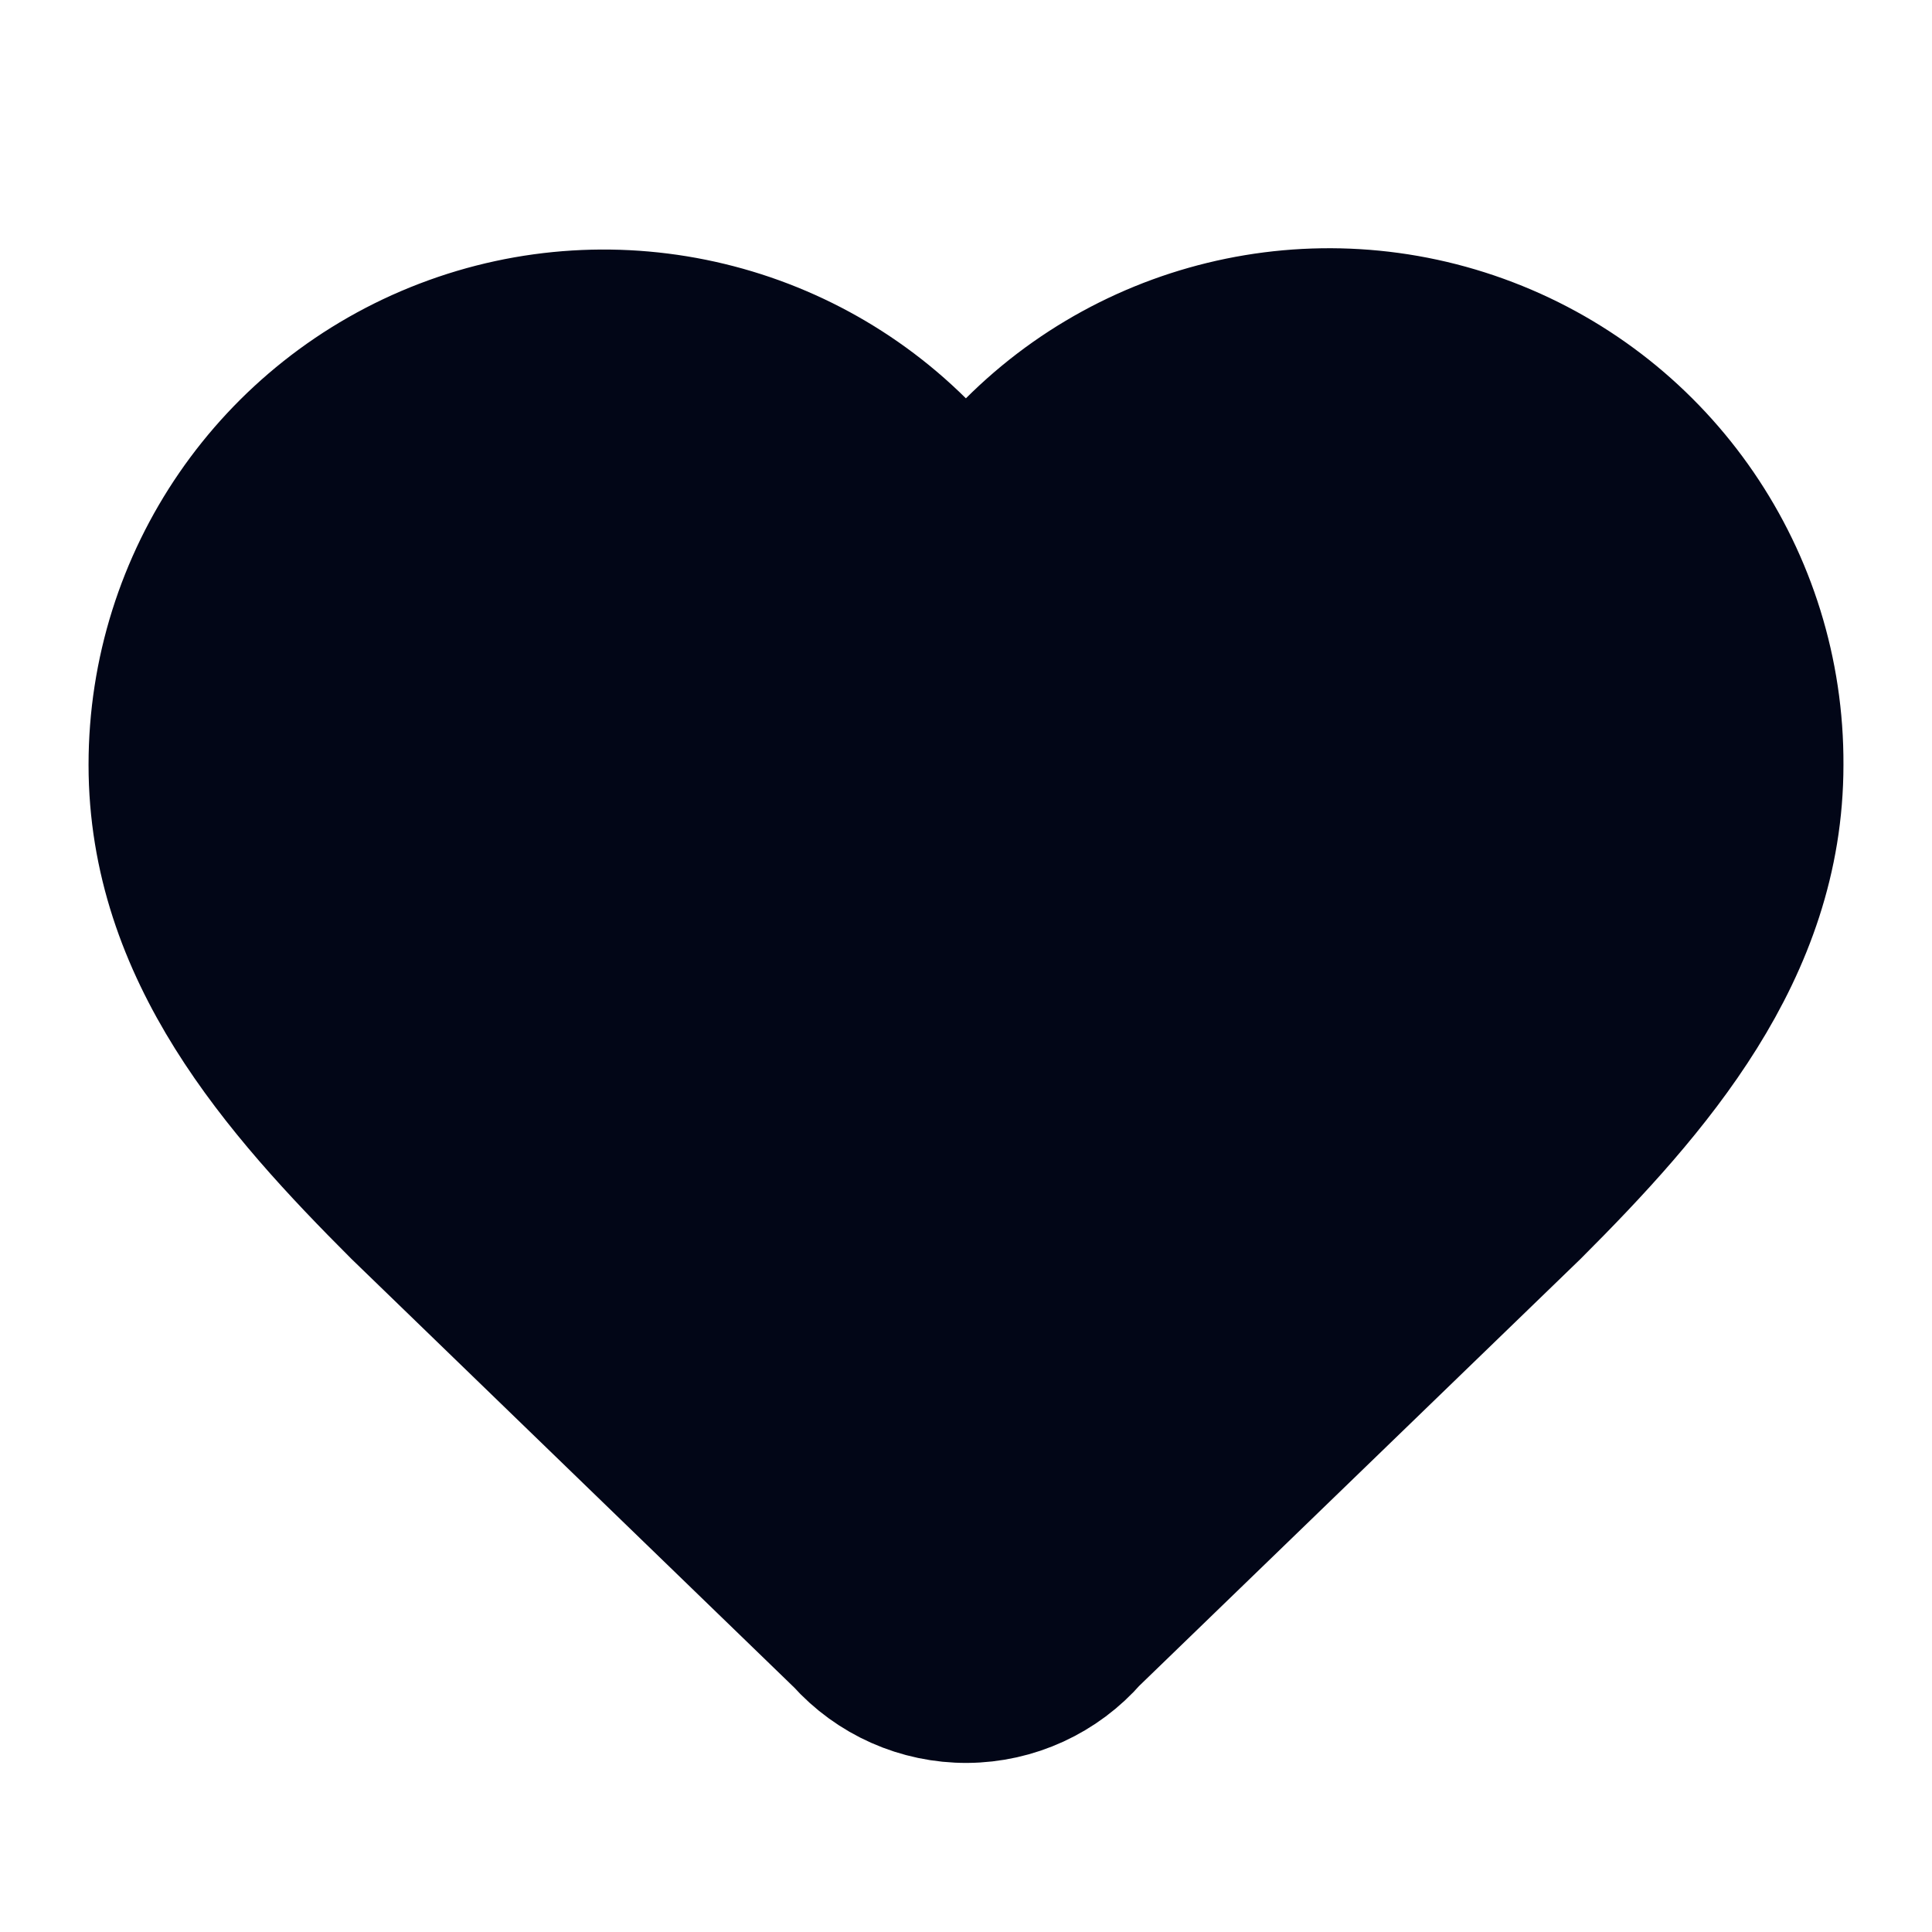
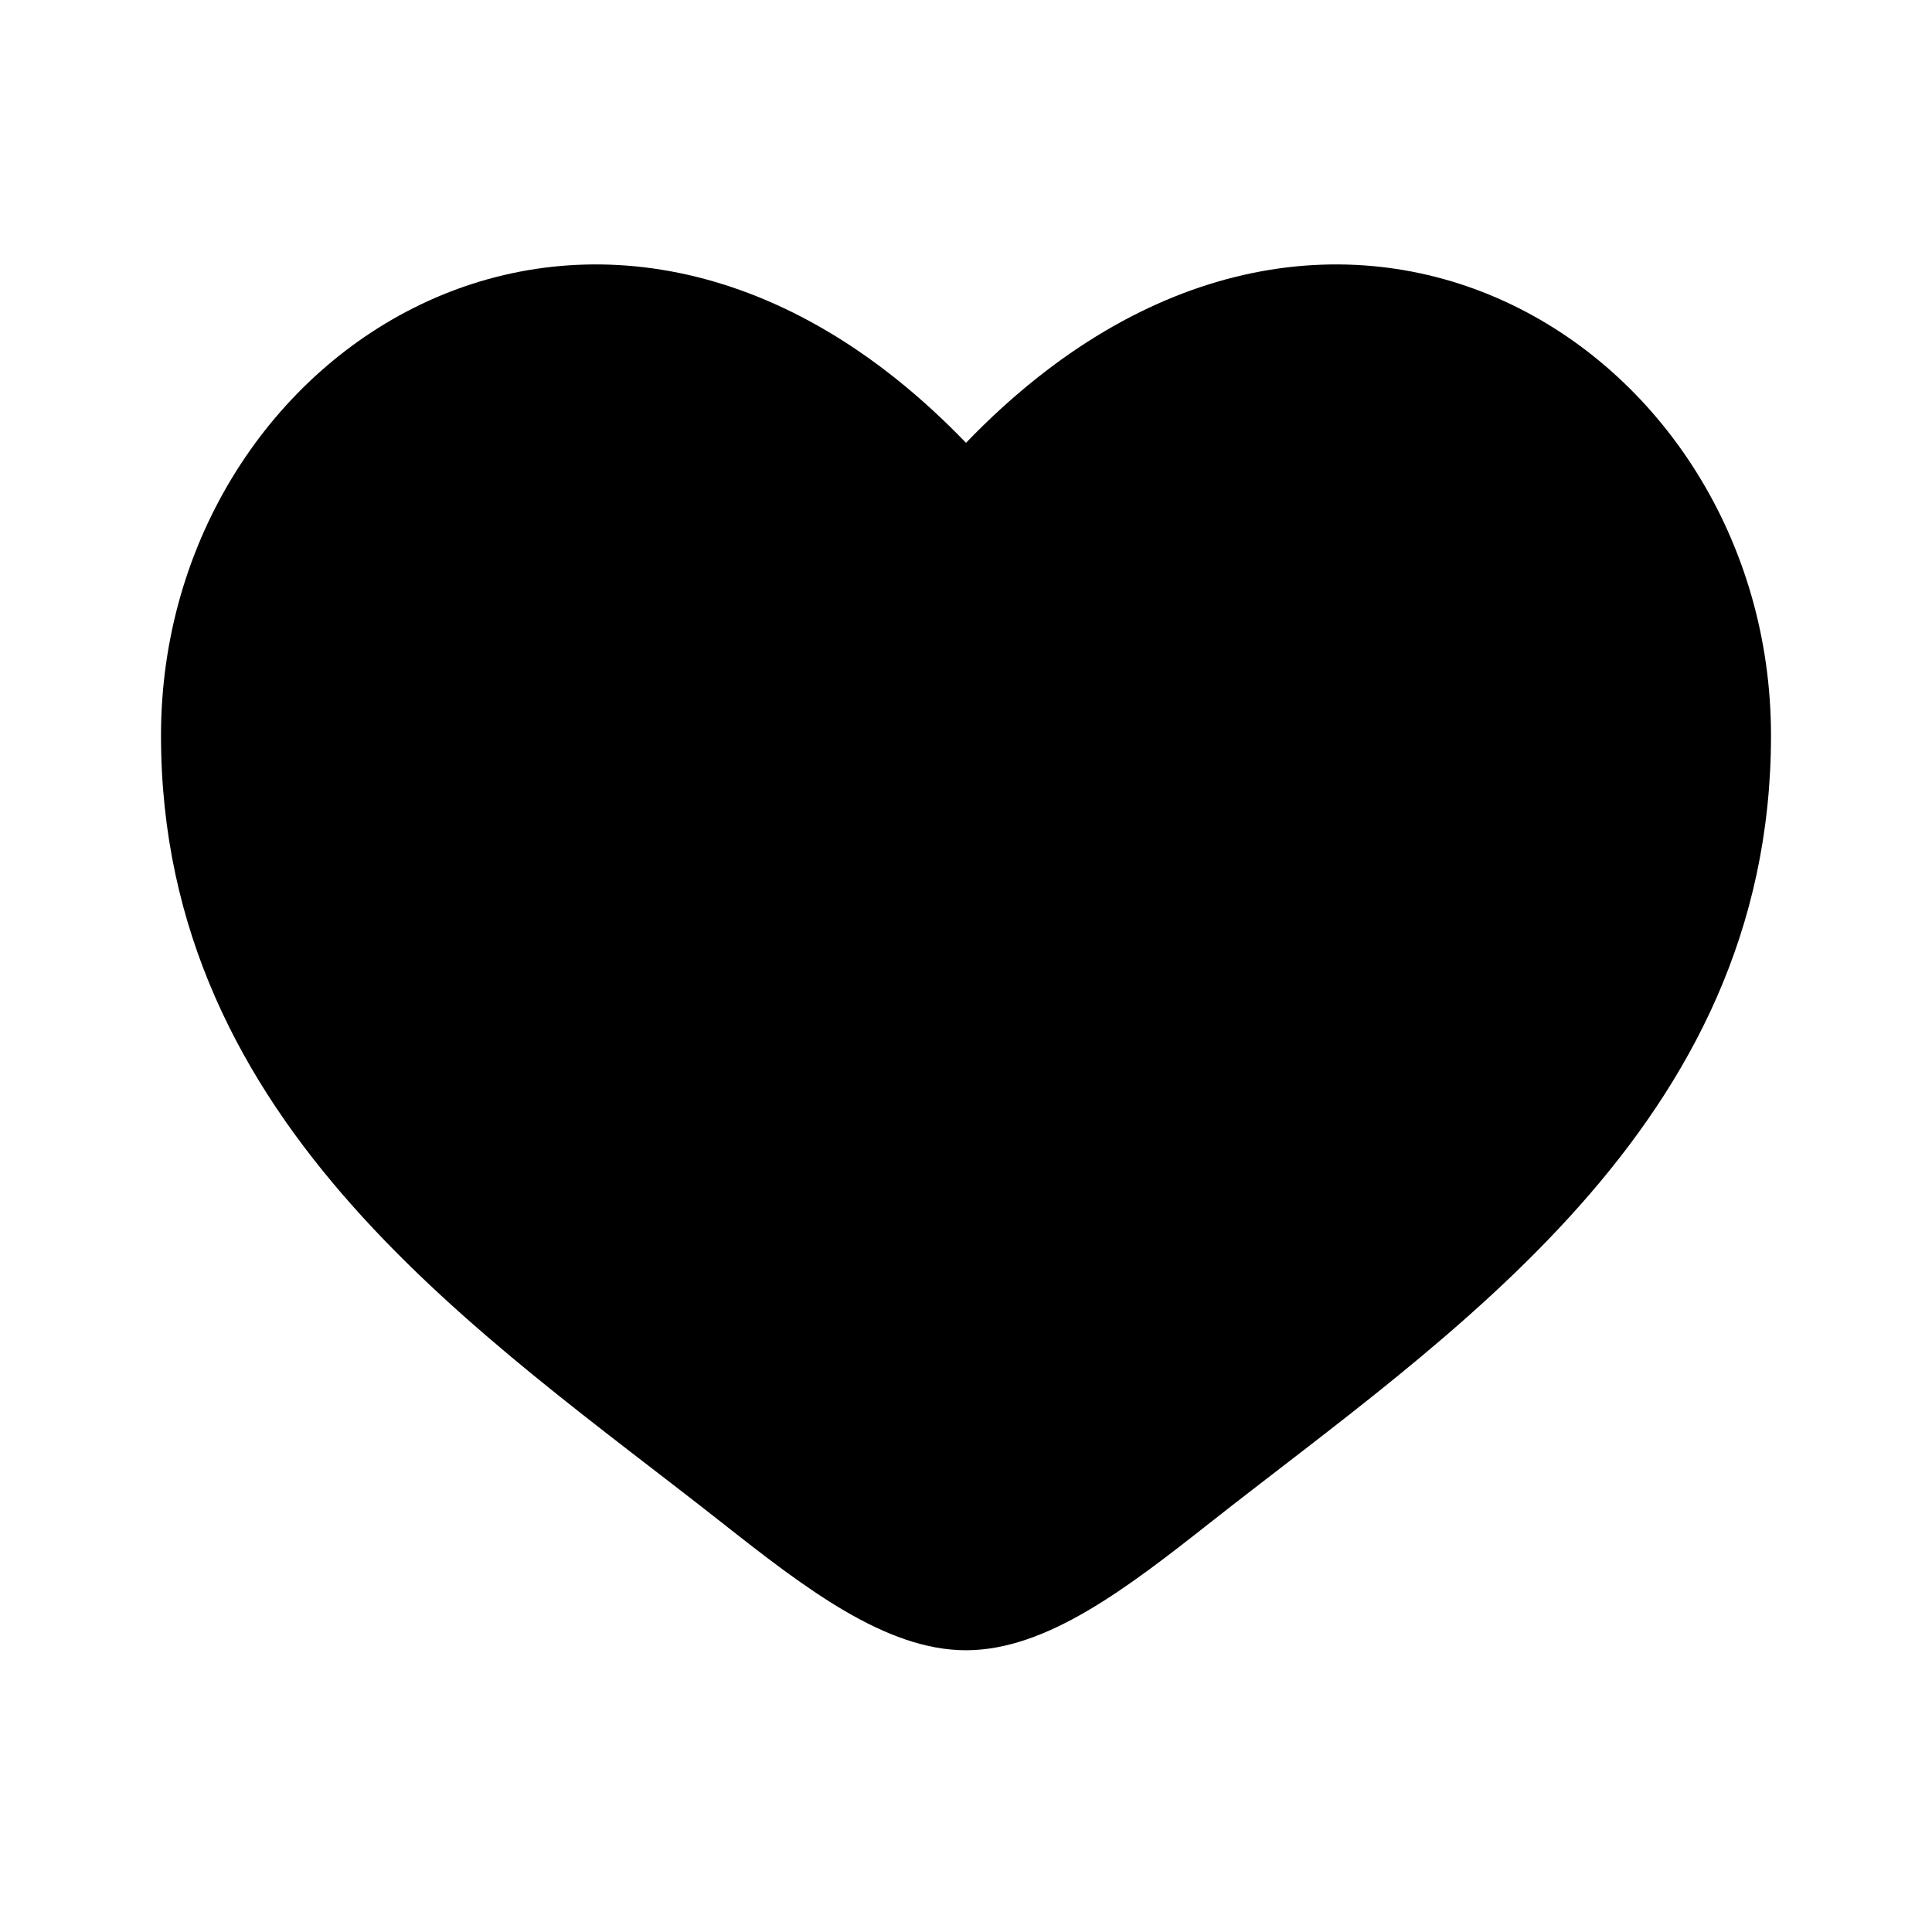
- <svg xmlns="http://www.w3.org/2000/svg" width="24" height="24" viewBox="0 0 24 24" fill="#020617" stroke="#020617" stroke-width="1.8" stroke-linecap="round" stroke-linejoin="round">
-   <path d="M2 9.5a5.5 5.5 0 0 1 9.591-3.676.56.56 0 0 0 .818 0A5.49 5.49 0 0 1 22 9.5c0 2.29-1.5 4-3 5.5l-5.492 5.313a2 2 0 0 1-3 .019L5 15c-1.5-1.5-3-3.2-3-5.5" />
+ <svg xmlns="http://www.w3.org/2000/svg" viewBox="0 0 24 24" fill="none">
+   <path d="M2 9.137C2 14 6.019 16.591 8.962 18.911C10 19.729 11 20.5 12 20.5C13 20.5 14 19.729 15.038 18.911C17.981 16.591 22 14 22 9.137C22 4.274 16.5 0.825 12 5.501C7.5 0.825 2 4.274 2 9.137Z" fill="currentColor" />
</svg>
